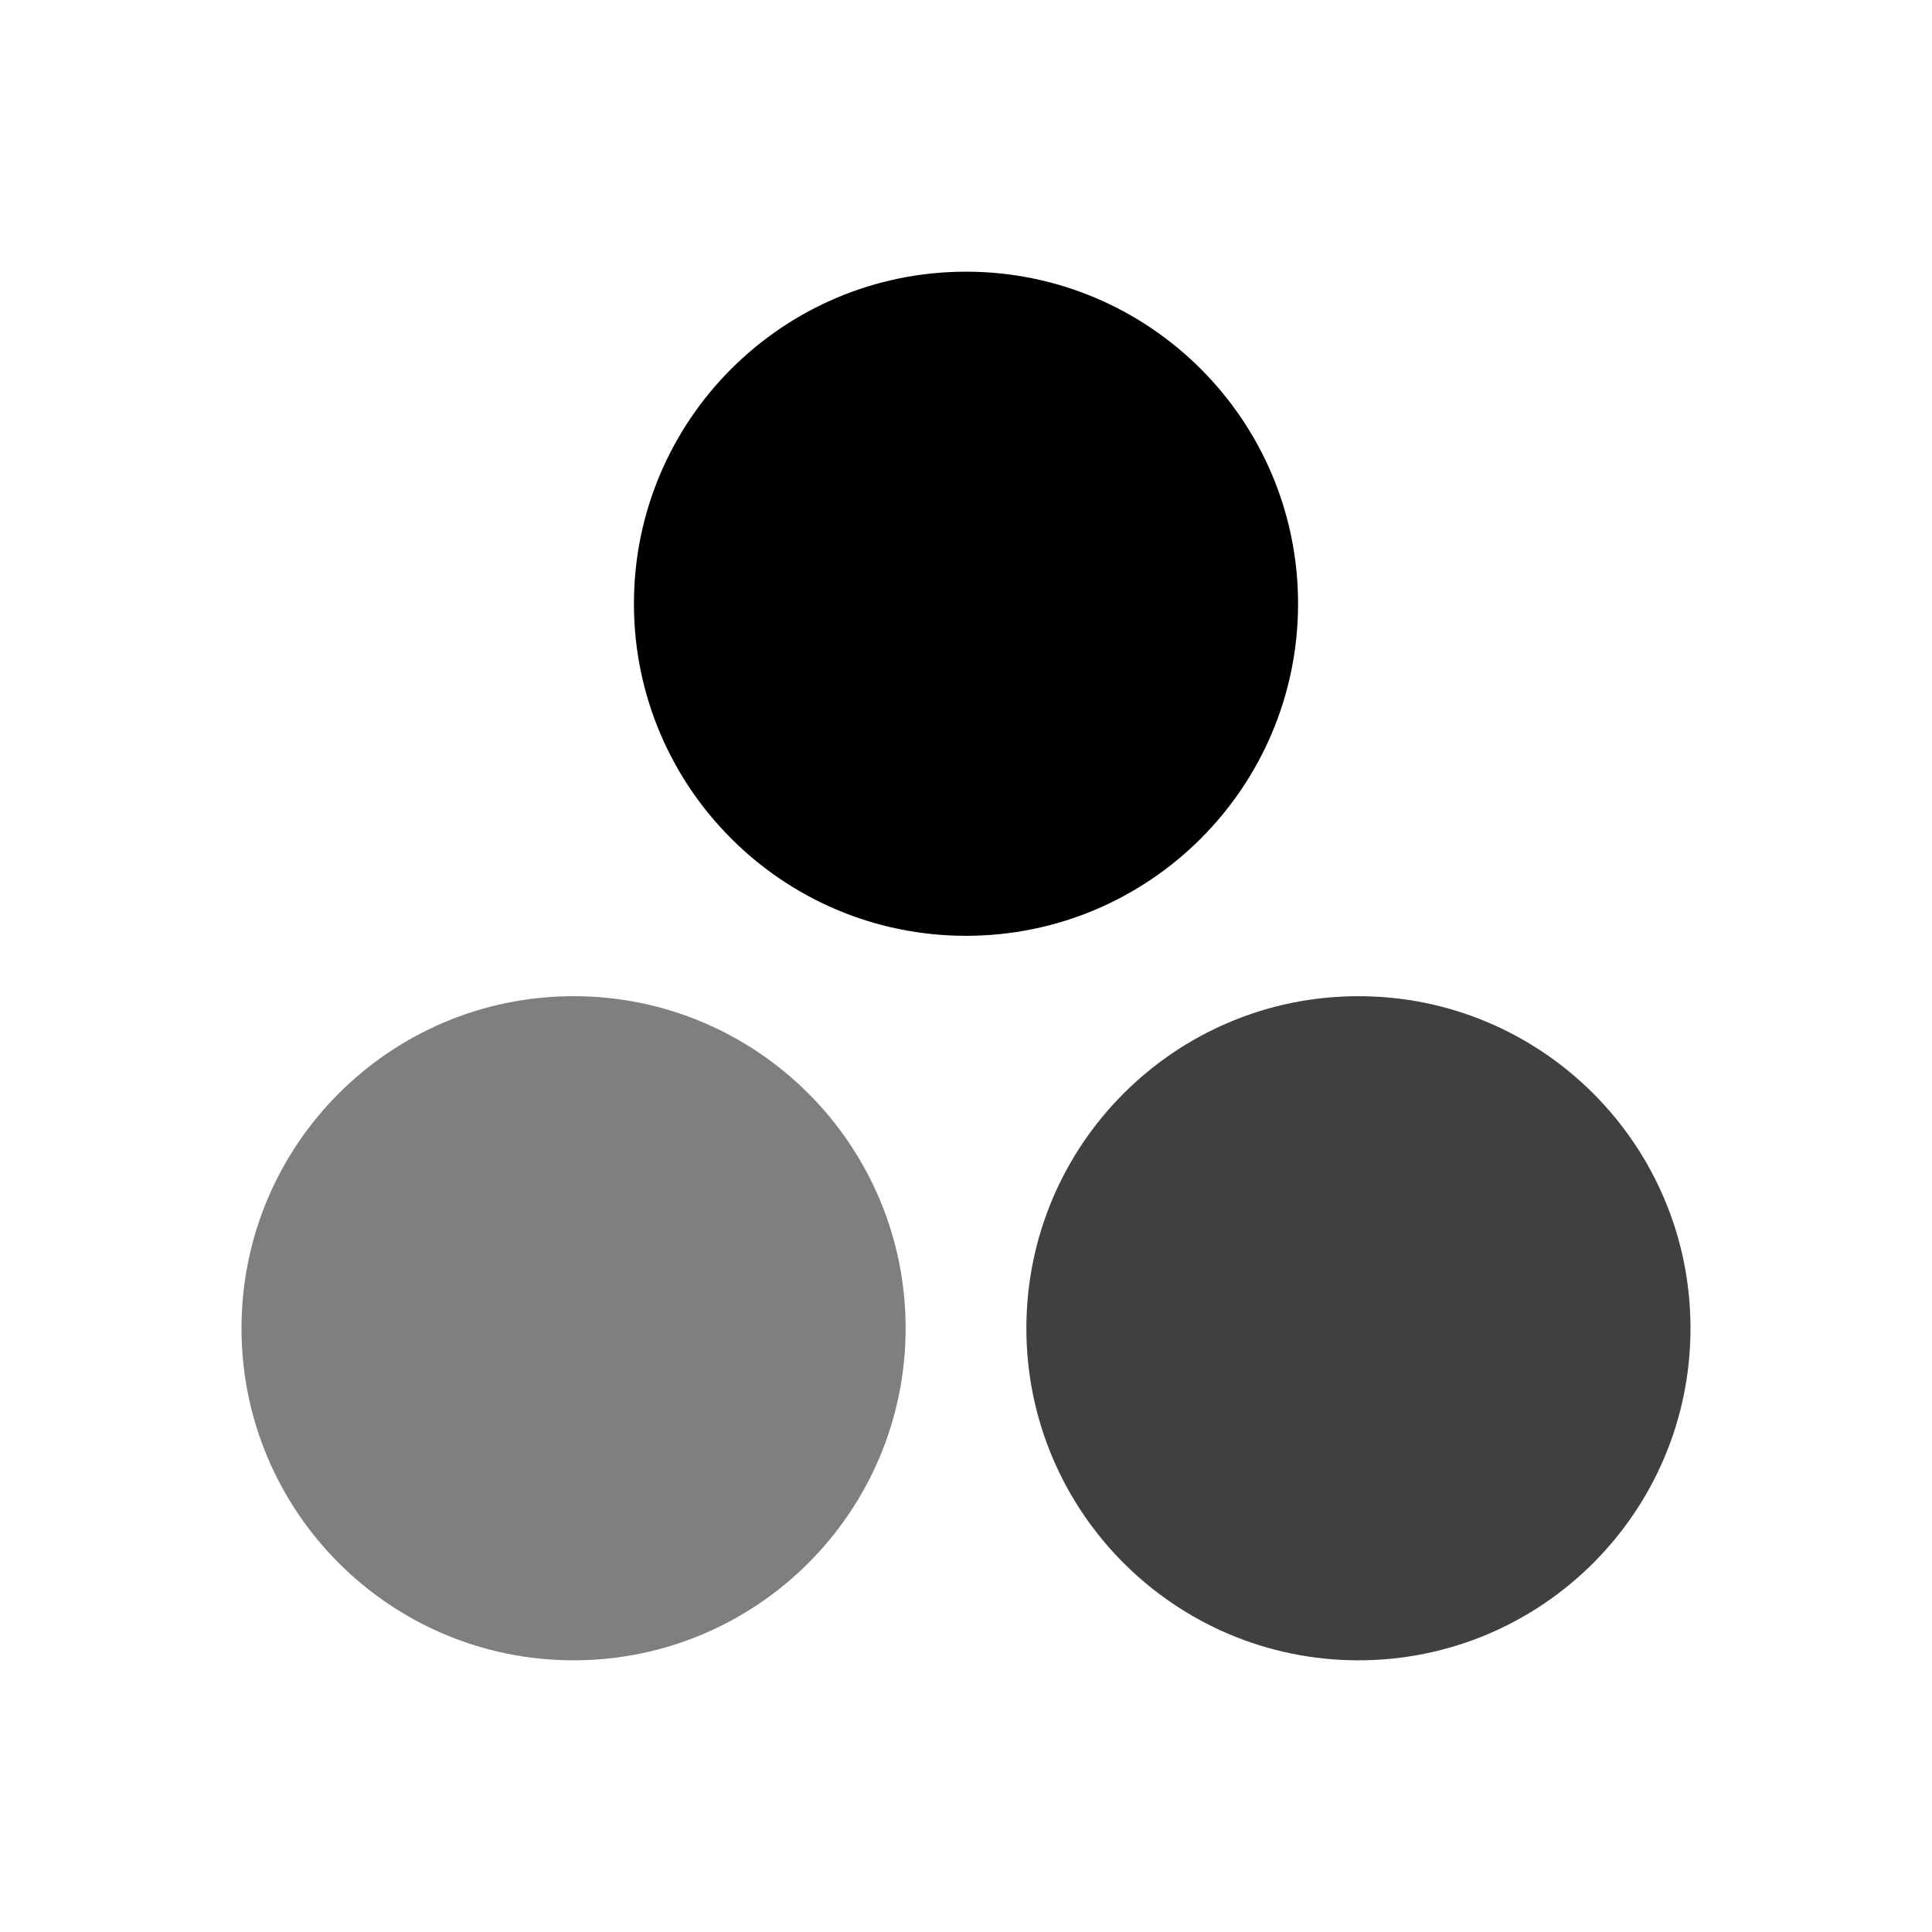
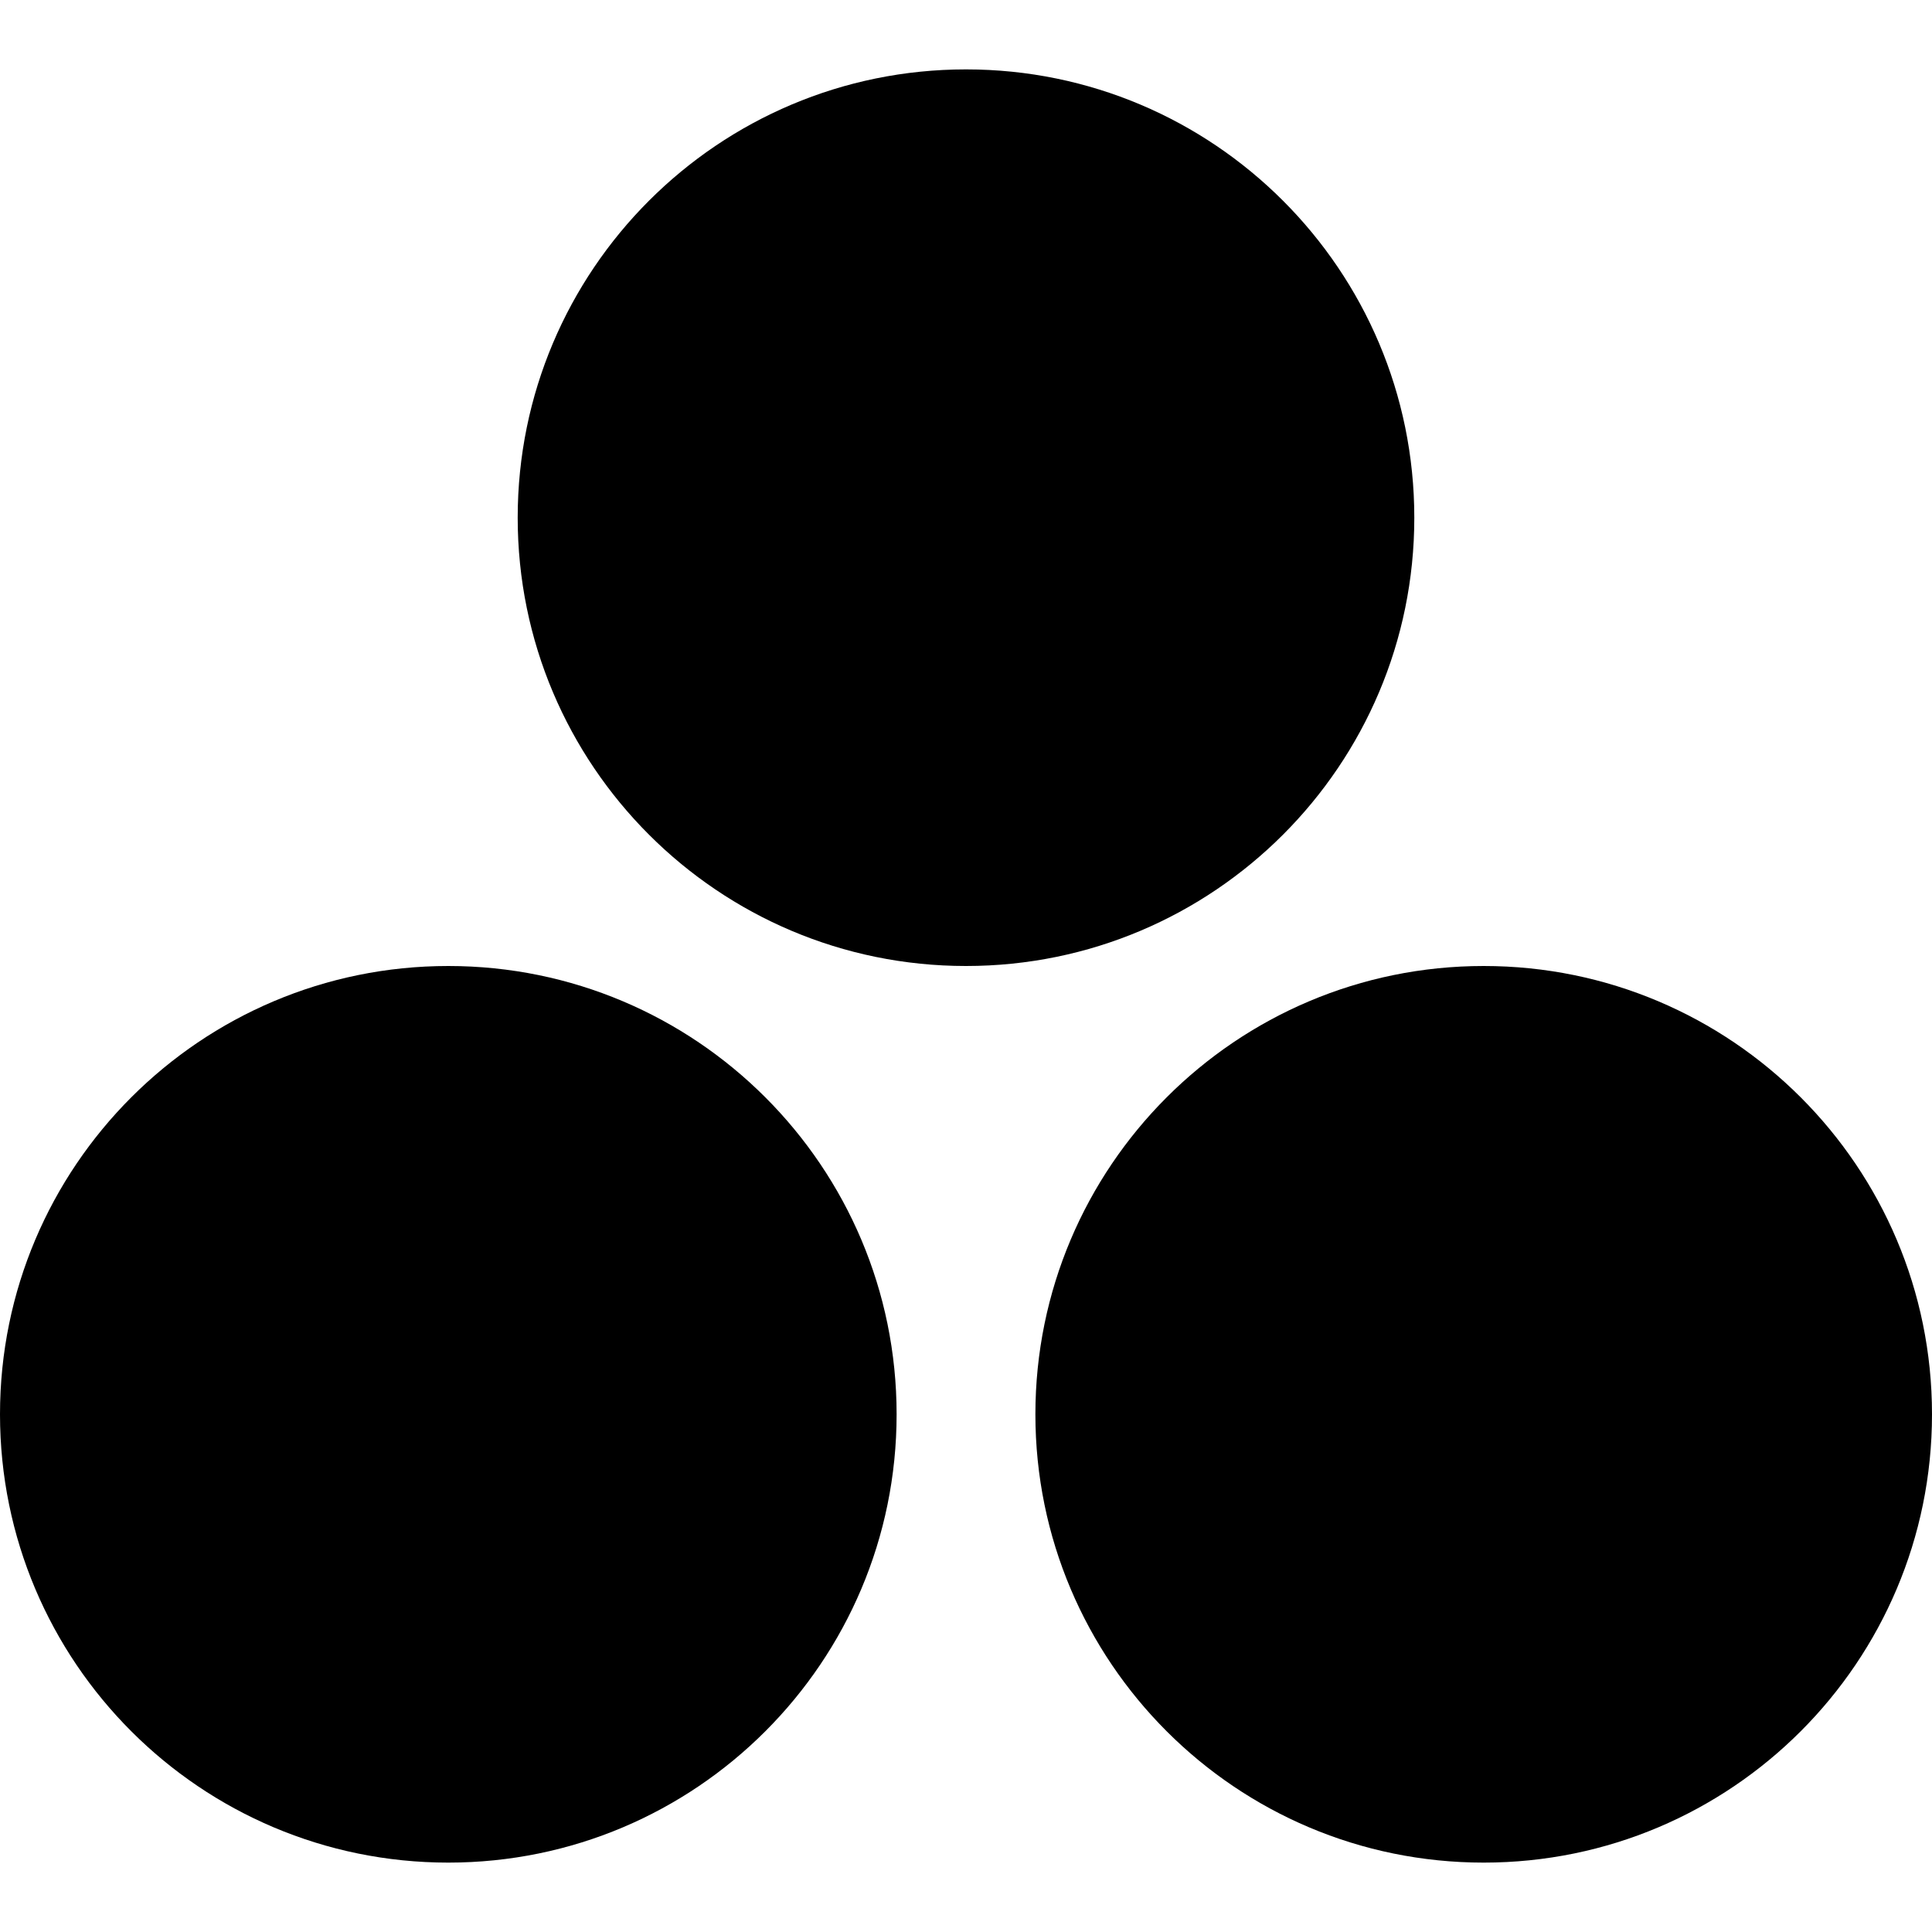
- <svg xmlns="http://www.w3.org/2000/svg" width="16" height="16" viewBox="0 0 16 16" fill="none">
-   <circle cx="8" cy="5" r="2.75" fill="black" />
-   <circle cx="4.75" cy="11" r="2.75" fill="black" fill-opacity="0.5" />
-   <circle cx="11.25" cy="11" r="2.75" fill="black" fill-opacity="0.75" />
+ <svg xmlns="http://www.w3.org/2000/svg" width="16" height="16" viewBox="0 0 24 24" fill="none">
+   <path fill="black" d="M11.138 17.569a5.569 5.569 0 1 1-11.138 0 5.569 5.569 0 1 1 11.138 0zm6.431-11.138a5.569 5.569 0 1 1-11.138 0 5.569 5.569 0 1 1 11.138 0zM24 17.569a5.569 5.569 0 1 1-11.138 0 5.569 5.569 0 1 1 11.138 0z" />
</svg>
